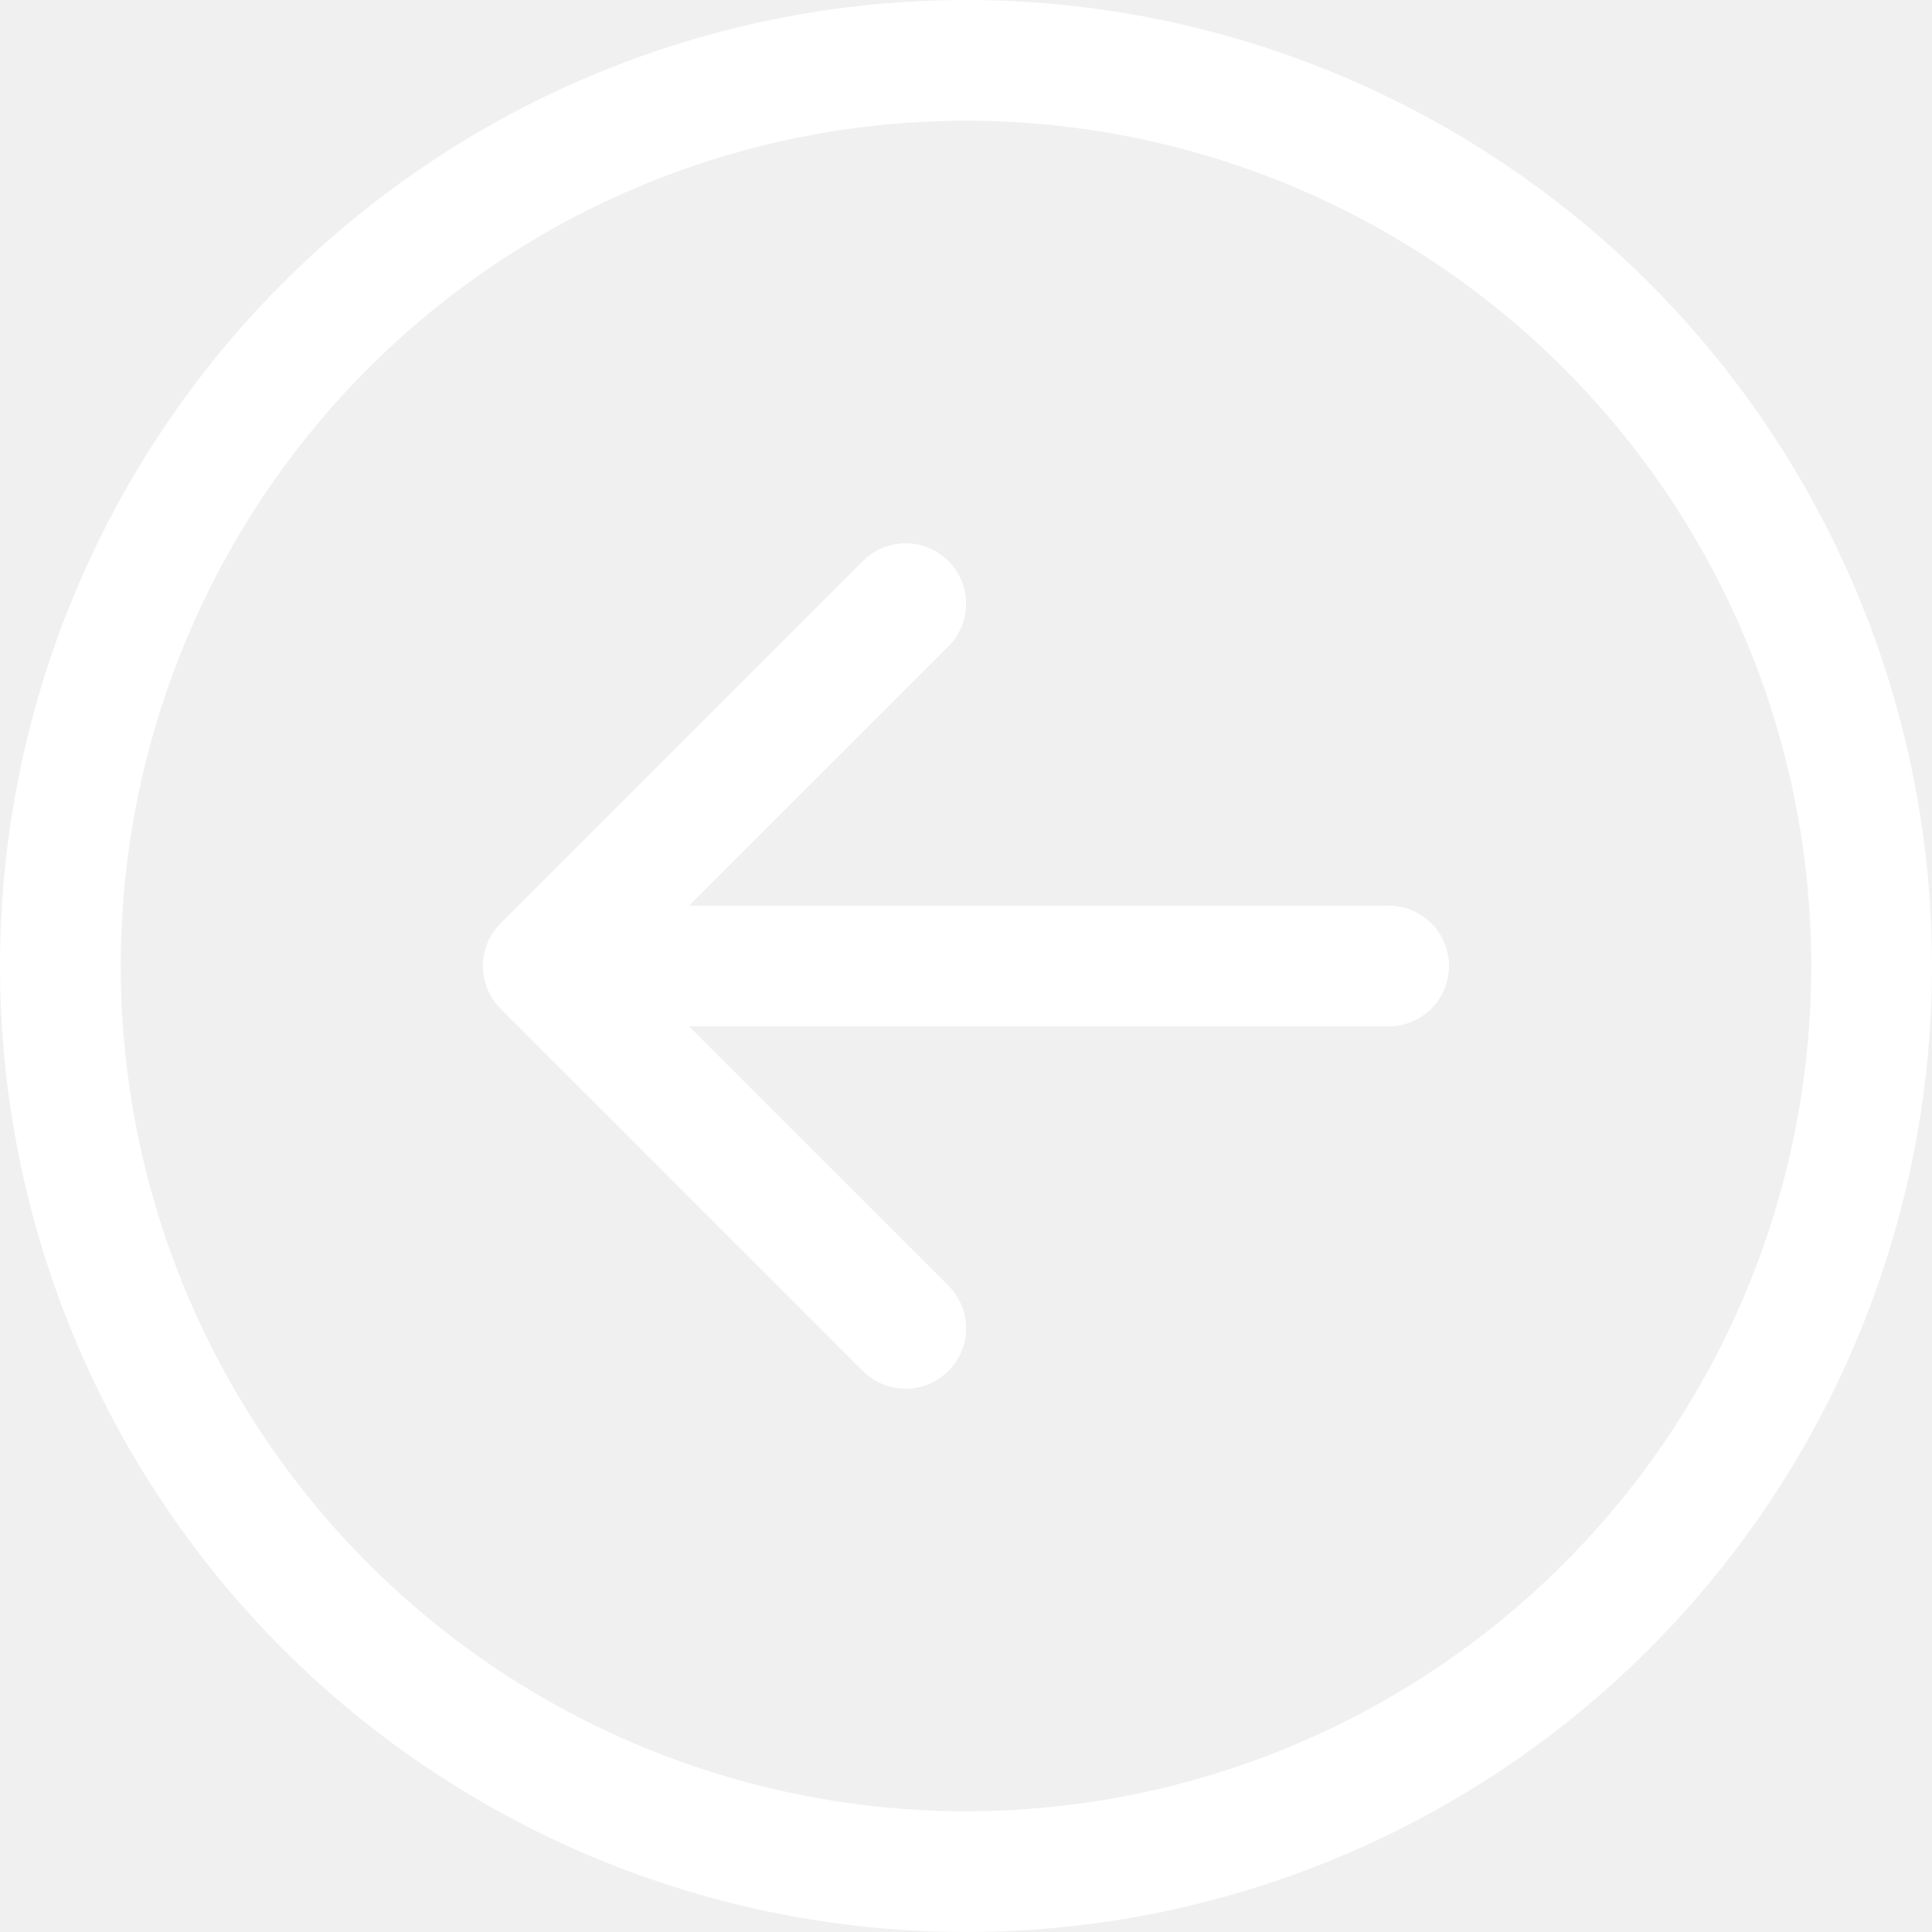
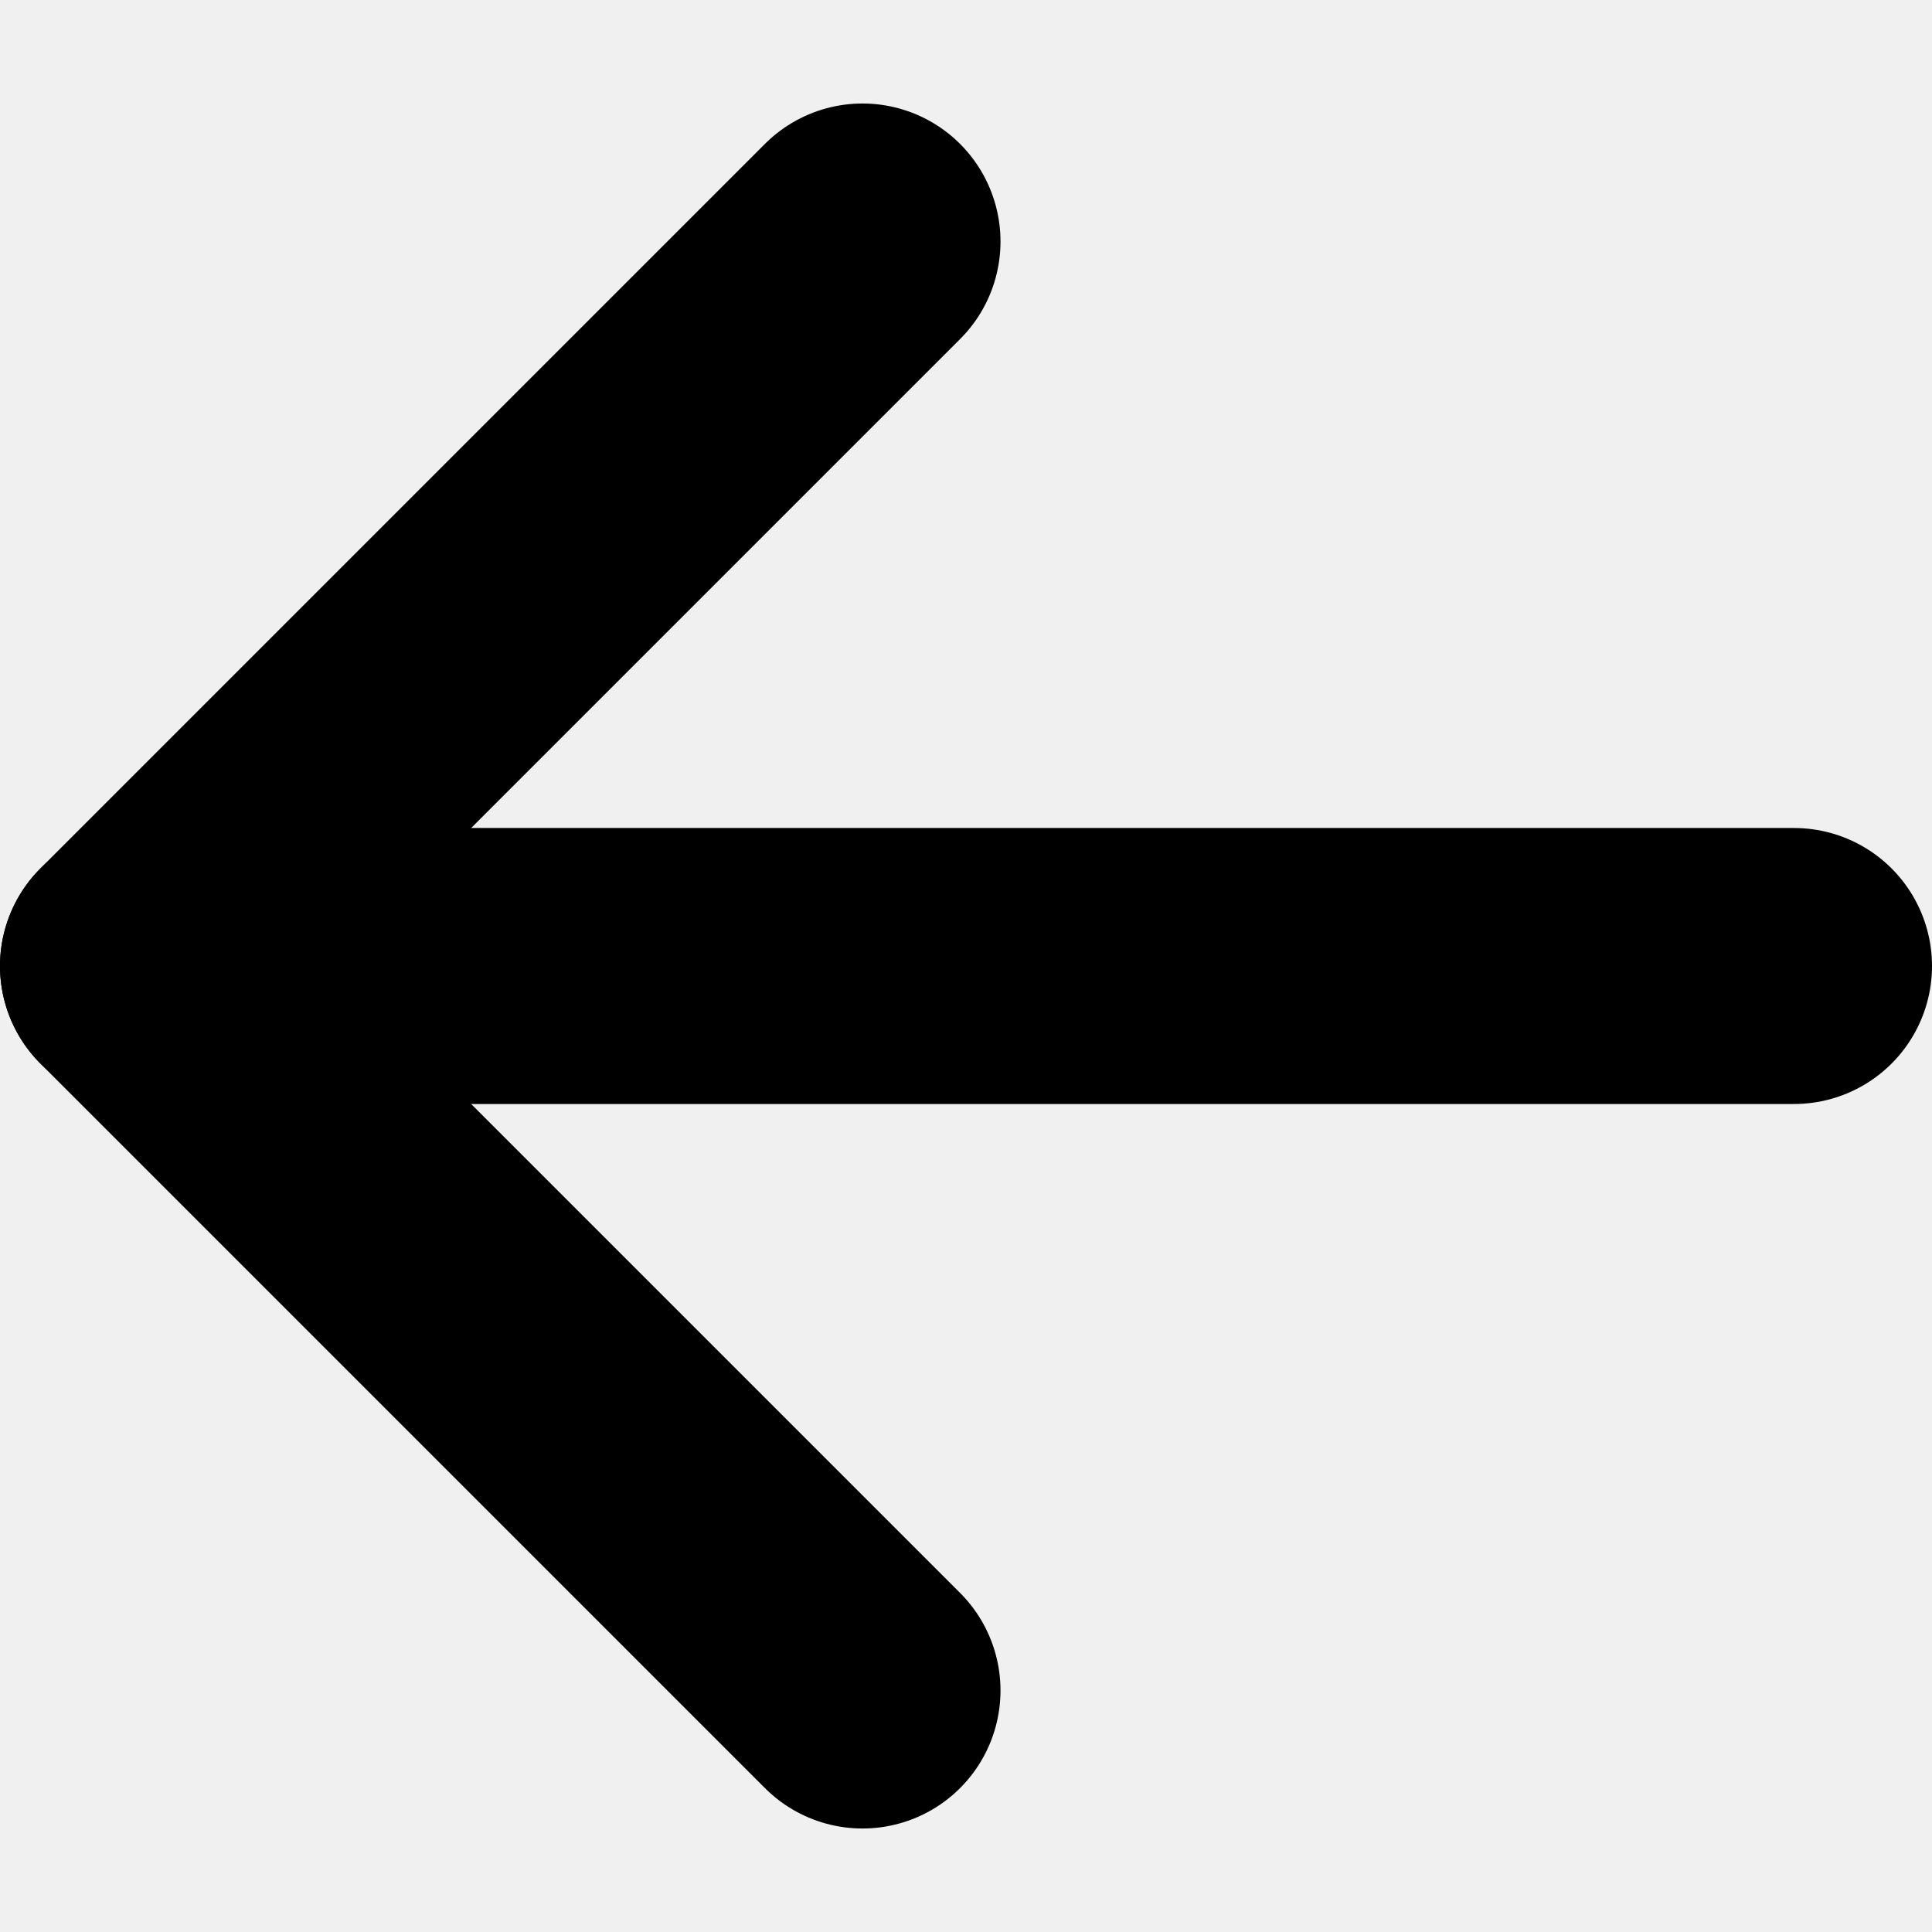
- <svg xmlns="http://www.w3.org/2000/svg" width="50" height="50" viewBox="0 0 50 50" fill="none">
-   <path fill-rule="evenodd" clip-rule="evenodd" d="M3.125 25C3.125 30.802 5.43 36.366 9.532 40.468C13.634 44.57 19.198 46.875 25 46.875C30.802 46.875 36.366 44.57 40.468 40.468C44.57 36.366 46.875 30.802 46.875 25C46.875 19.198 44.57 13.634 40.468 9.532C36.366 5.43 30.802 3.125 25 3.125C19.198 3.125 13.634 5.43 9.532 9.532C5.43 13.634 3.125 19.198 3.125 25ZM50 25C50 31.63 47.366 37.989 42.678 42.678C37.989 47.366 31.63 50 25 50C18.37 50 12.011 47.366 7.322 42.678C2.634 37.989 0 31.63 0 25C0 18.37 2.634 12.011 7.322 7.322C12.011 2.634 18.37 0 25 0C31.63 0 37.989 2.634 42.678 7.322C47.366 12.011 50 18.37 50 25ZM35.938 23.438C36.352 23.438 36.749 23.602 37.042 23.895C37.335 24.188 37.5 24.586 37.5 25C37.5 25.414 37.335 25.812 37.042 26.105C36.749 26.398 36.352 26.562 35.938 26.562H17.834L24.544 33.269C24.689 33.414 24.804 33.587 24.883 33.776C24.962 33.966 25.002 34.17 25.002 34.375C25.002 34.58 24.962 34.784 24.883 34.974C24.804 35.163 24.689 35.336 24.544 35.481C24.398 35.627 24.226 35.742 24.036 35.82C23.846 35.899 23.643 35.94 23.438 35.94C23.232 35.94 23.029 35.899 22.839 35.82C22.649 35.742 22.477 35.627 22.331 35.481L12.956 26.106C12.811 25.961 12.695 25.789 12.617 25.599C12.538 25.409 12.497 25.206 12.497 25C12.497 24.794 12.538 24.591 12.617 24.401C12.695 24.211 12.811 24.039 12.956 23.894L22.331 14.519C22.625 14.225 23.023 14.06 23.438 14.06C23.852 14.06 24.25 14.225 24.544 14.519C24.837 14.812 25.002 15.21 25.002 15.625C25.002 16.04 24.837 16.438 24.544 16.731L17.834 23.438H35.938Z" fill="white" />
+ <svg xmlns="http://www.w3.org/2000/svg" width="14" height="14" viewBox="0 0 14 14" fill="none">
+   <path d="M6.25 1.75L1 7L6.25 12.25" stroke="black" stroke-width="2" stroke-linecap="round" stroke-linejoin="round" />
+   <path d="M1 7H13" stroke="black" stroke-width="2" stroke-linecap="round" stroke-linejoin="round" />
</svg>
